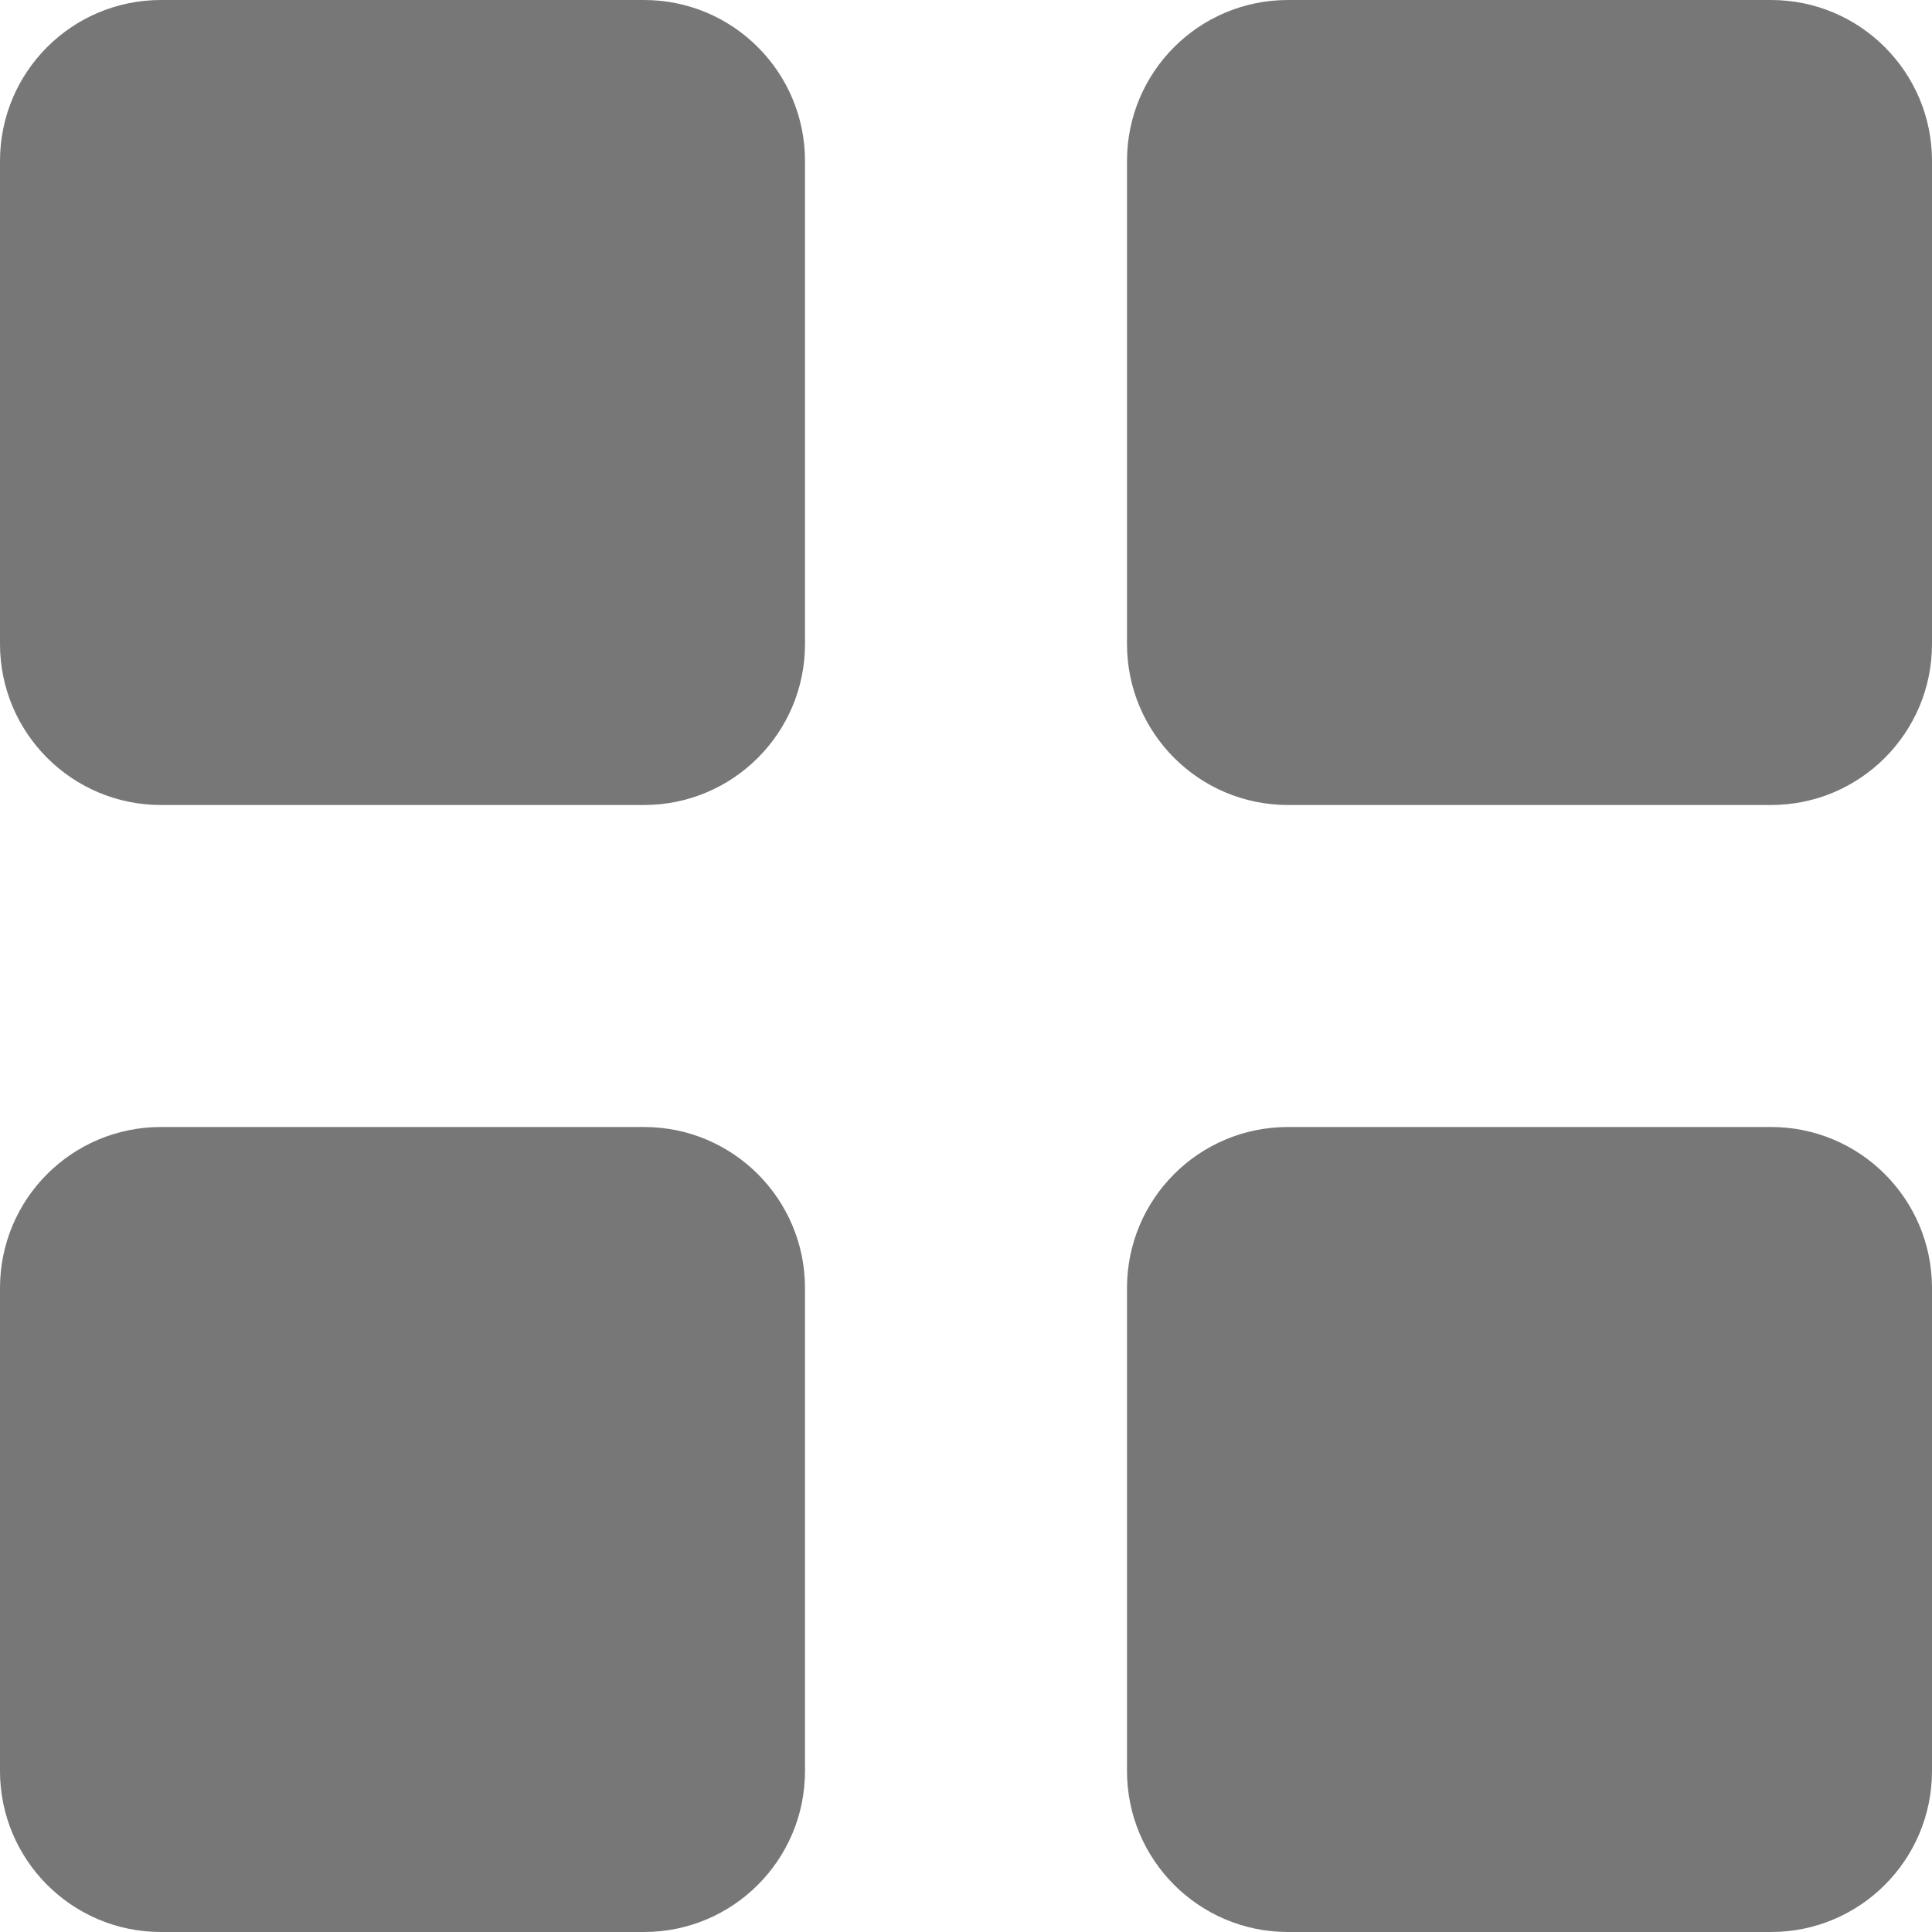
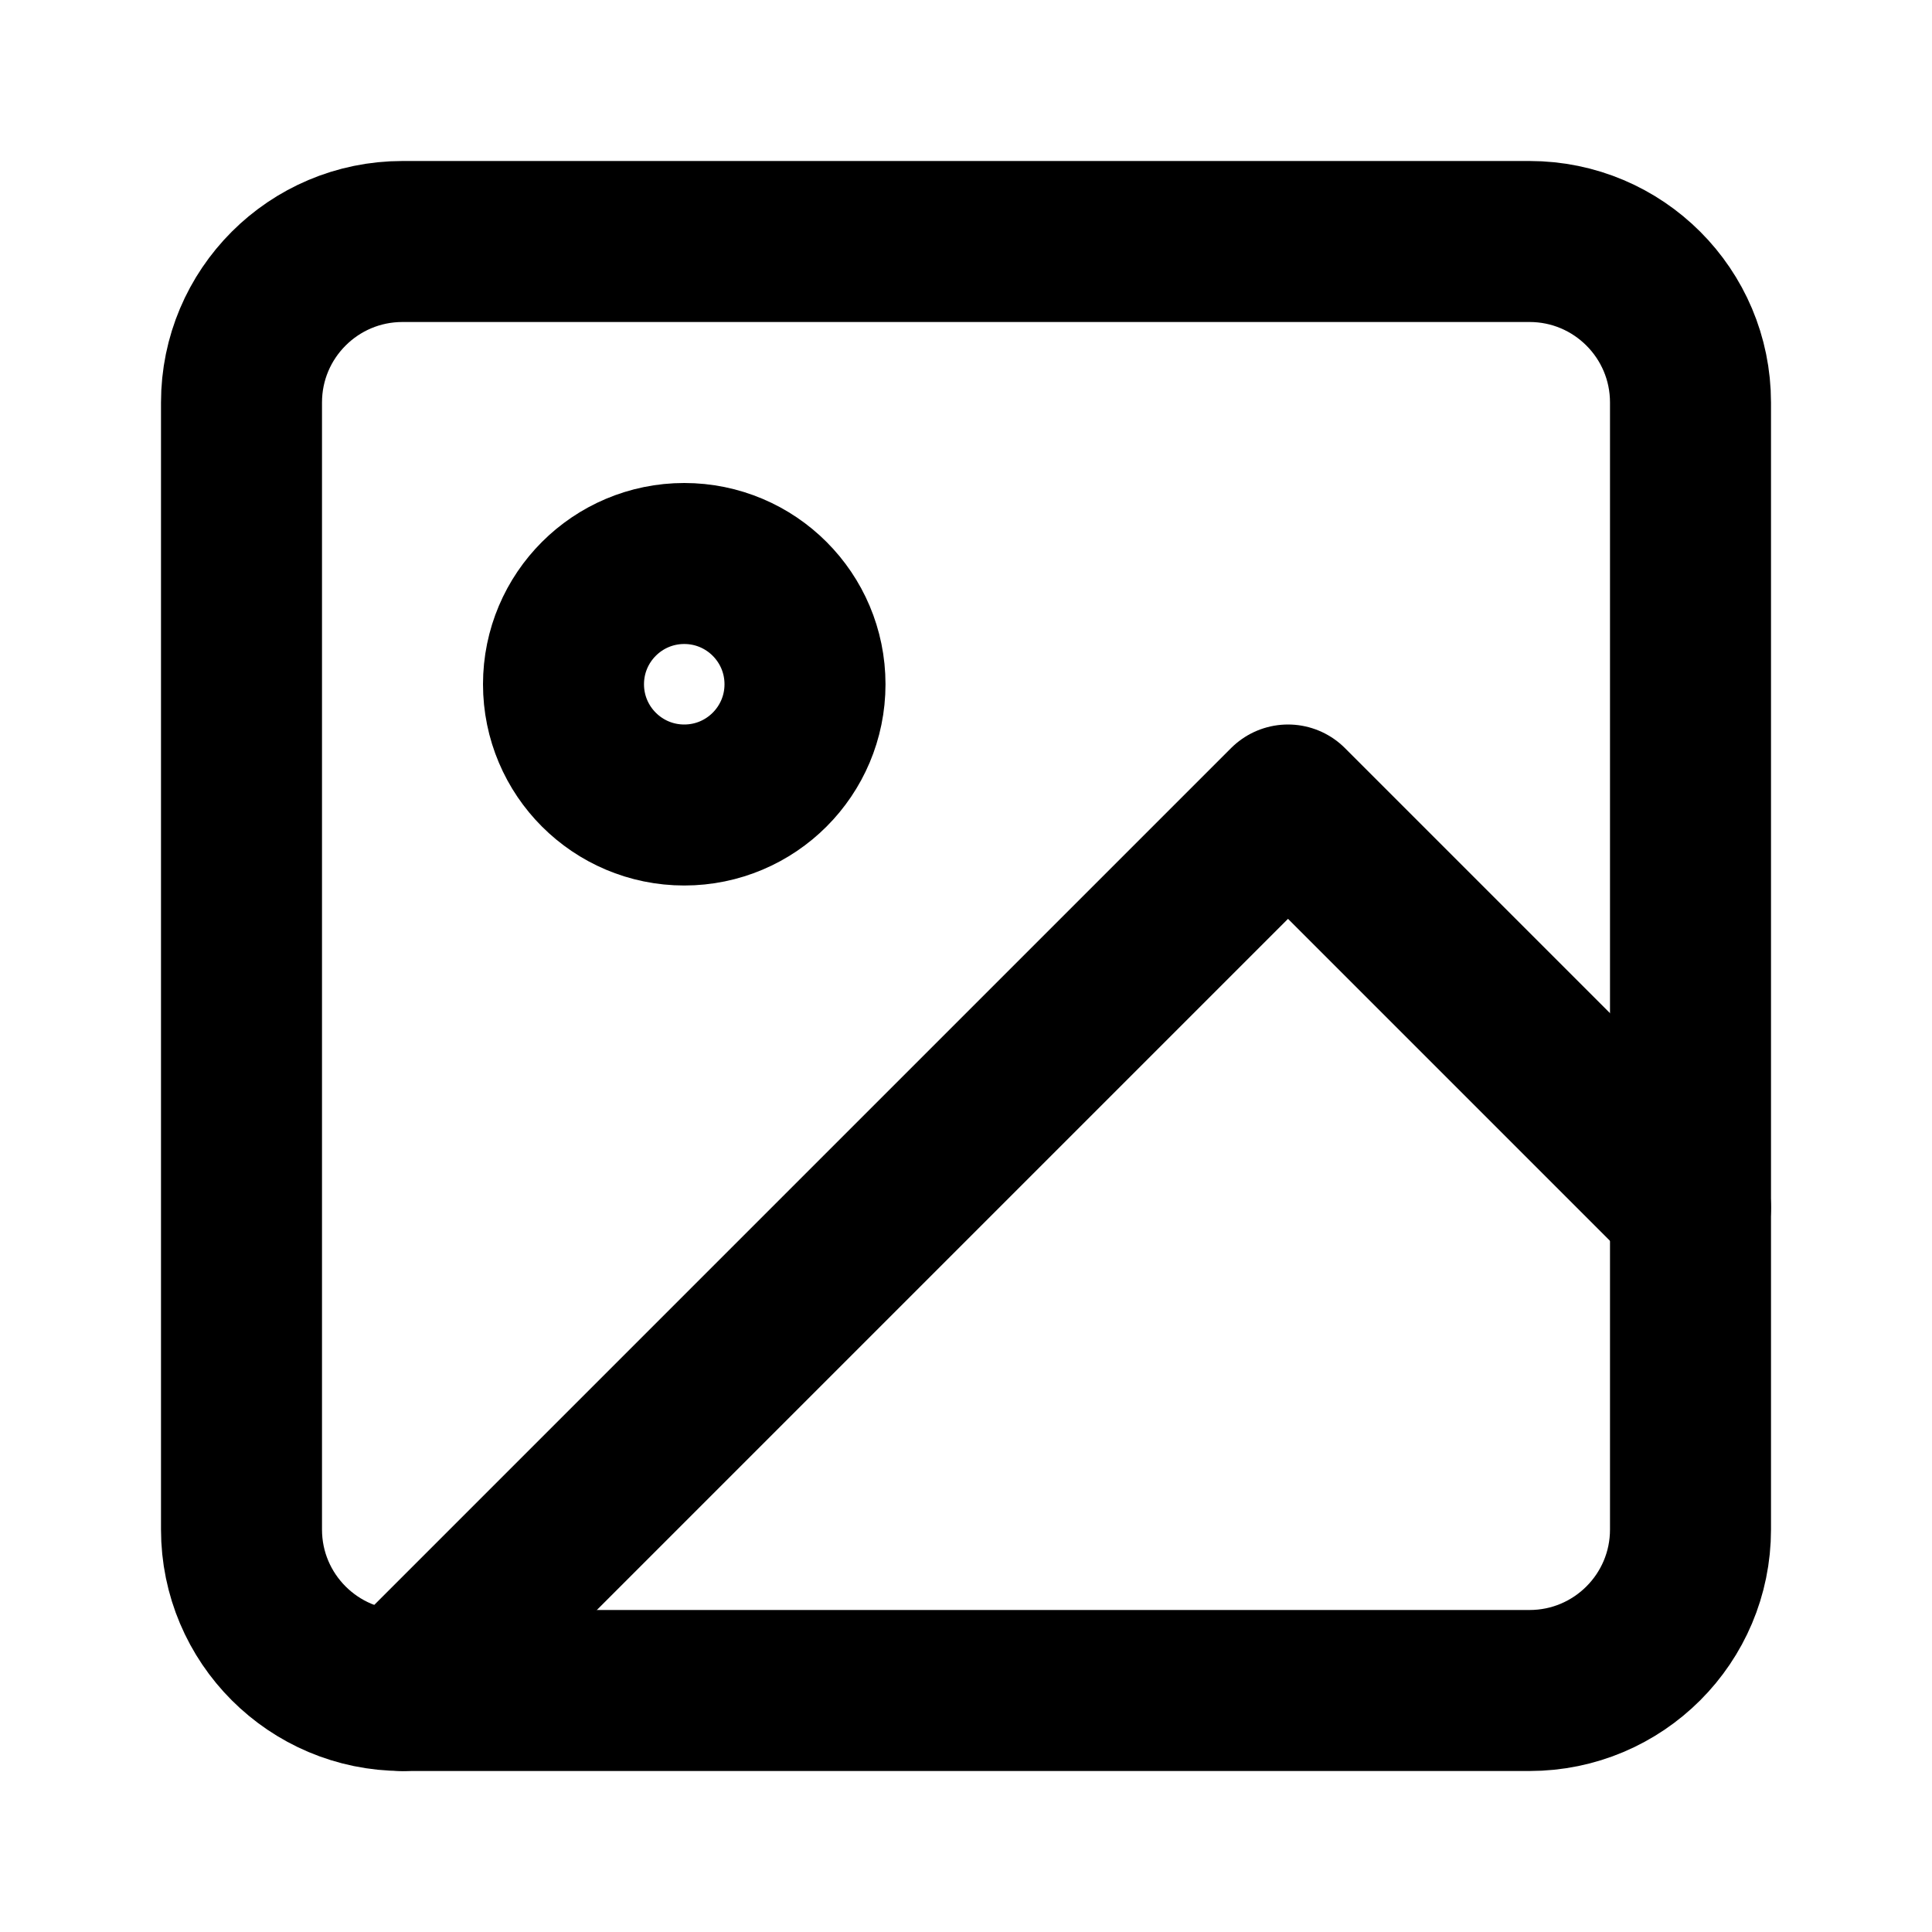
- <svg xmlns="http://www.w3.org/2000/svg" width="100%" height="100%" viewBox="0 0 12 12" version="1.1" xml:space="preserve" style="fill-rule:evenodd;clip-rule:evenodd;stroke-linejoin:round;stroke-miterlimit:1.414;">
-   <g transform="matrix(1,0,0,1,-120,-63)">
-     <g id="grid" transform="matrix(1,0,0,1,116,59)">
-       <path d="M8,4L5,4C4.447,4 4,4.447 4,5L4,8C4,8.552 4.447,9 5,9L8,9C8.553,9 9,8.552 9,8L9,5C9,4.448 8.553,4 8,4ZM15,4L12,4C11.447,4 11,4.447 11,5L11,8C11,8.552 11.447,9 12,9L15,9C15.553,9 16,8.552 16,8L16,5C16,4.448 15.553,4 15,4ZM8,11L5,11C4.447,11 4,11.447 4,12L4,15C4,15.552 4.447,16 5,16L8,16C8.553,16 9,15.552 9,15L9,12C9,11.448 8.553,11 8,11ZM15,11L12,11C11.447,11 11,11.447 11,12L11,15C11,15.552 11.447,16 12,16L15,16C15.553,16 16,15.552 16,15L16,12C16,11.448 15.553,11 15,11Z" style="fill:rgb(119,119,119);fill-rule:nonzero;" />
-     </g>
-   </g>
+ <svg xmlns="http://www.w3.org/2000/svg" width="24" height="24" viewBox="0 0 24 24" fill="none" stroke="#000" stroke-width="2" stroke-linecap="round" stroke-linejoin="round">
+   <rect x="3" y="3" width="18" height="18" rx="2" ry="2" />
+   <circle cx="8.5" cy="8.5" r="1.5" />
+   <polyline points="21 15 16 10 5 21" />
</svg>
